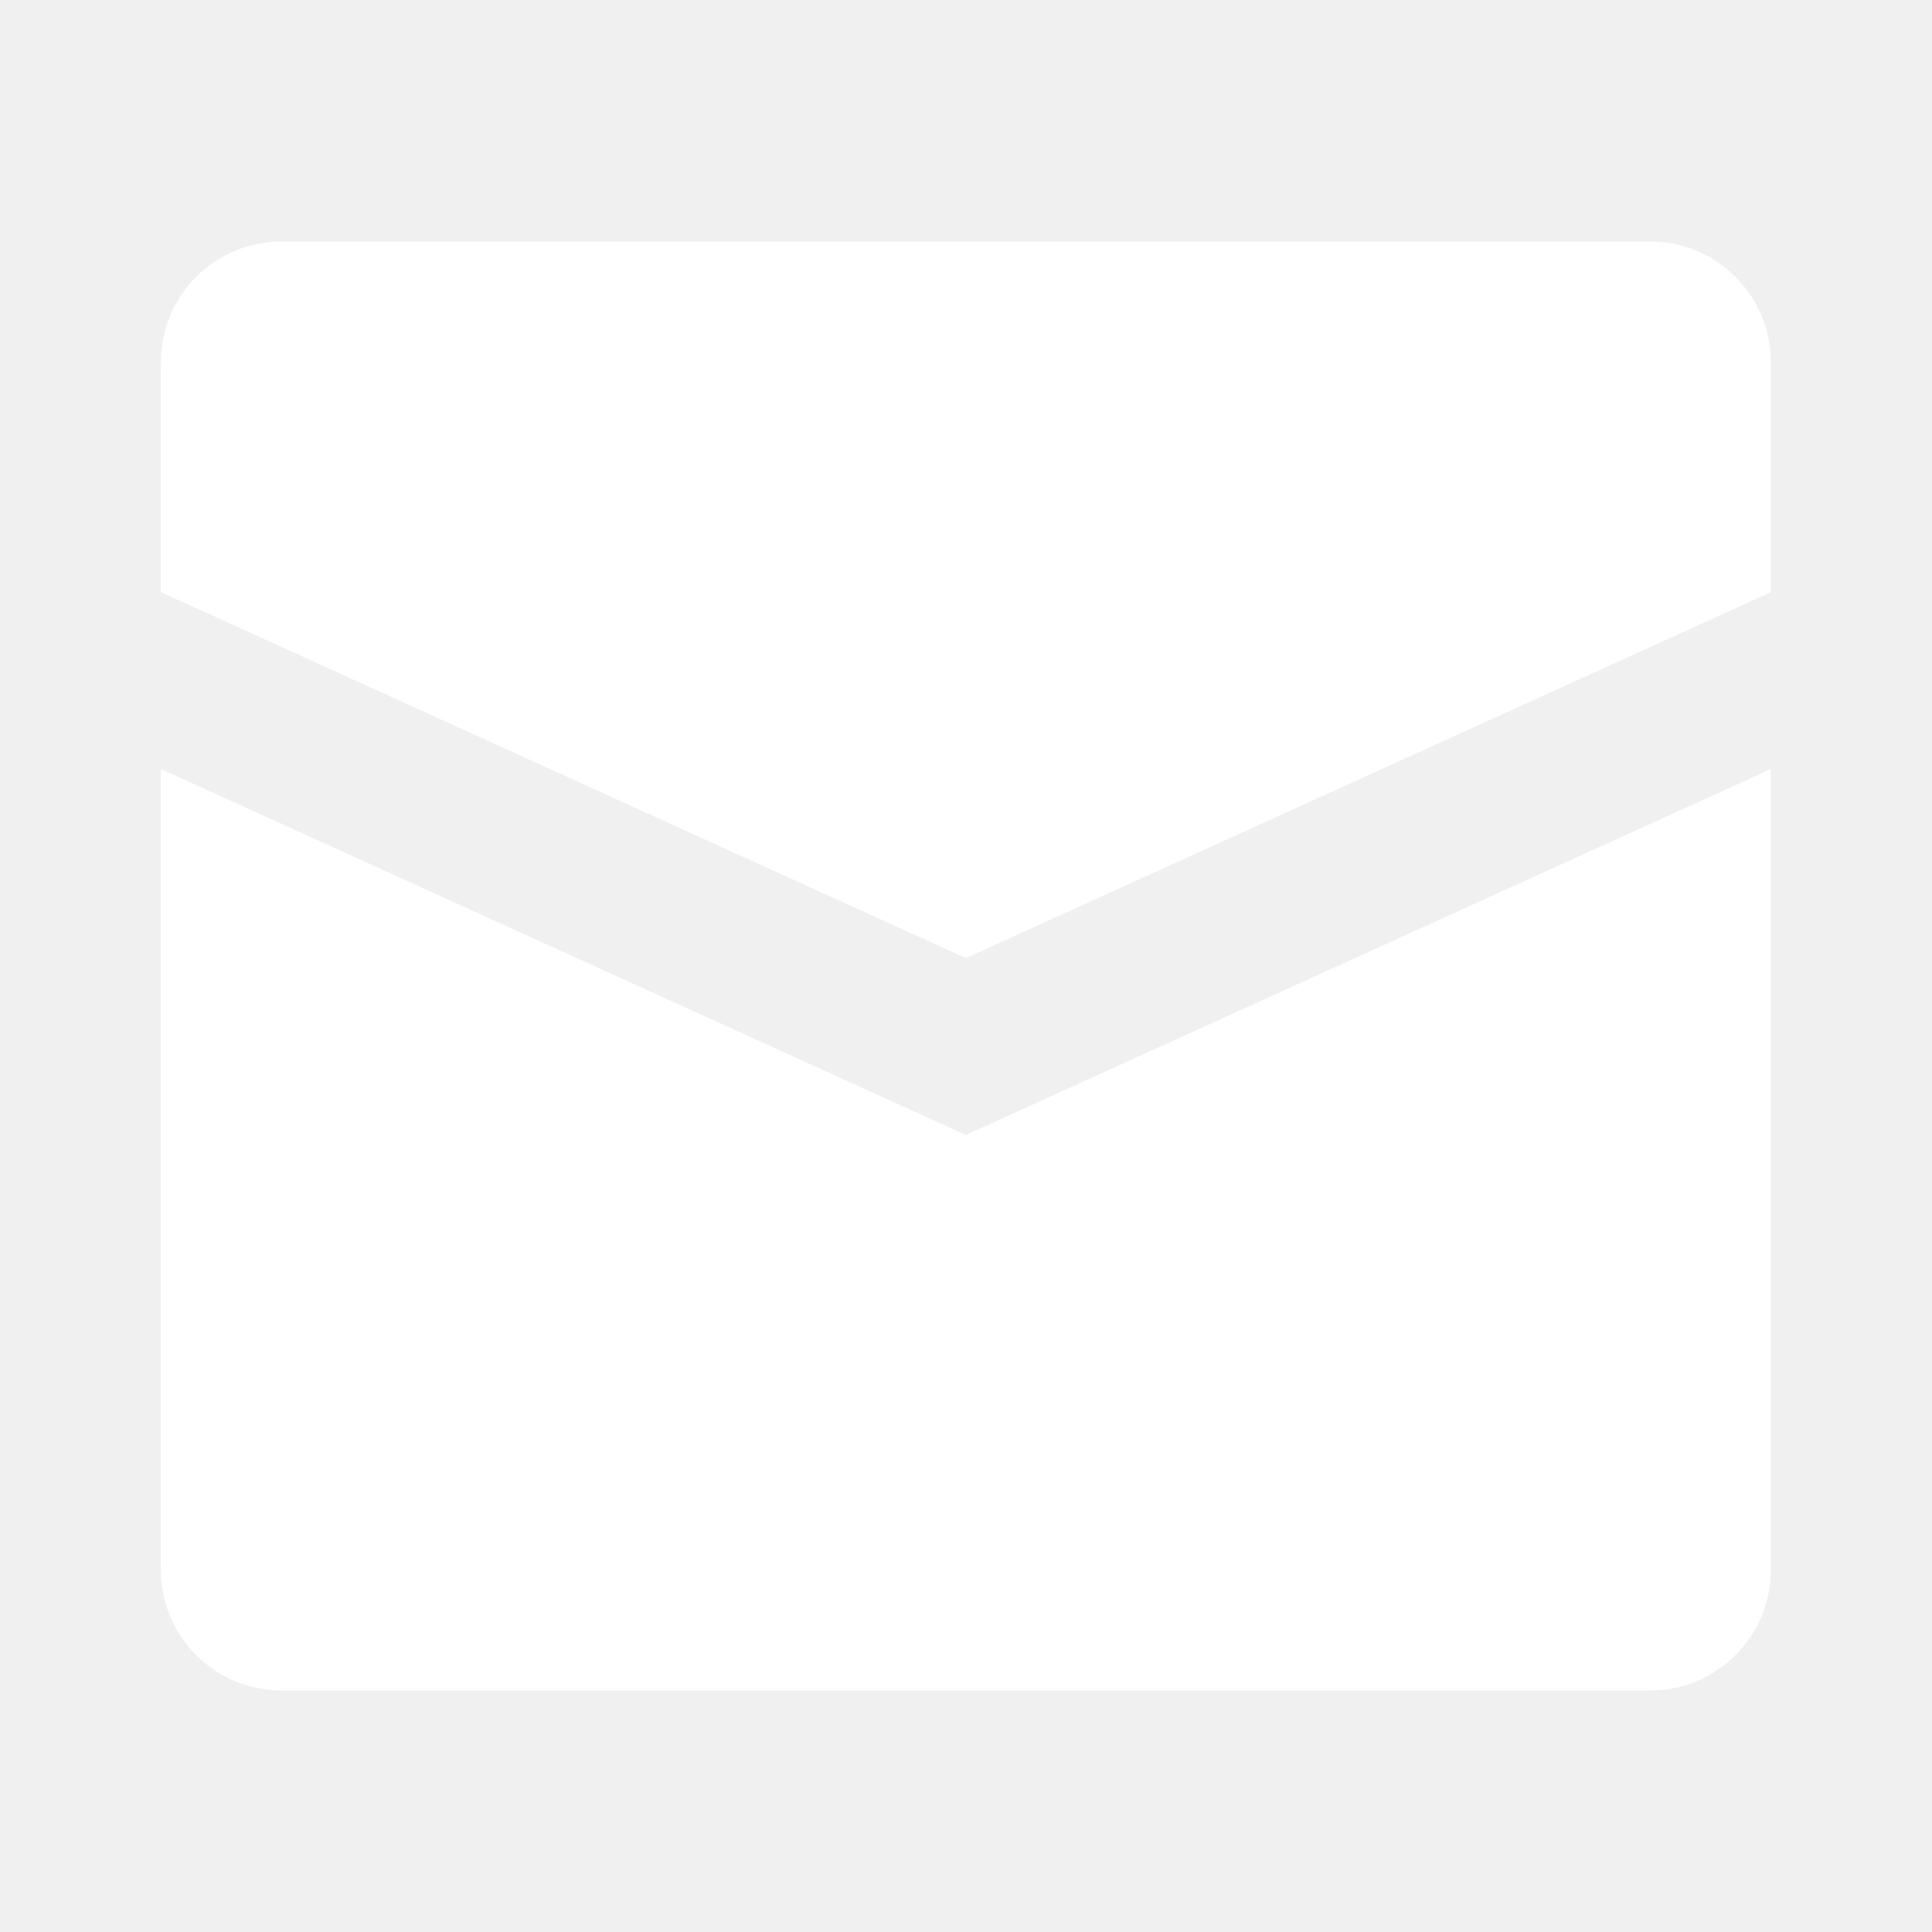
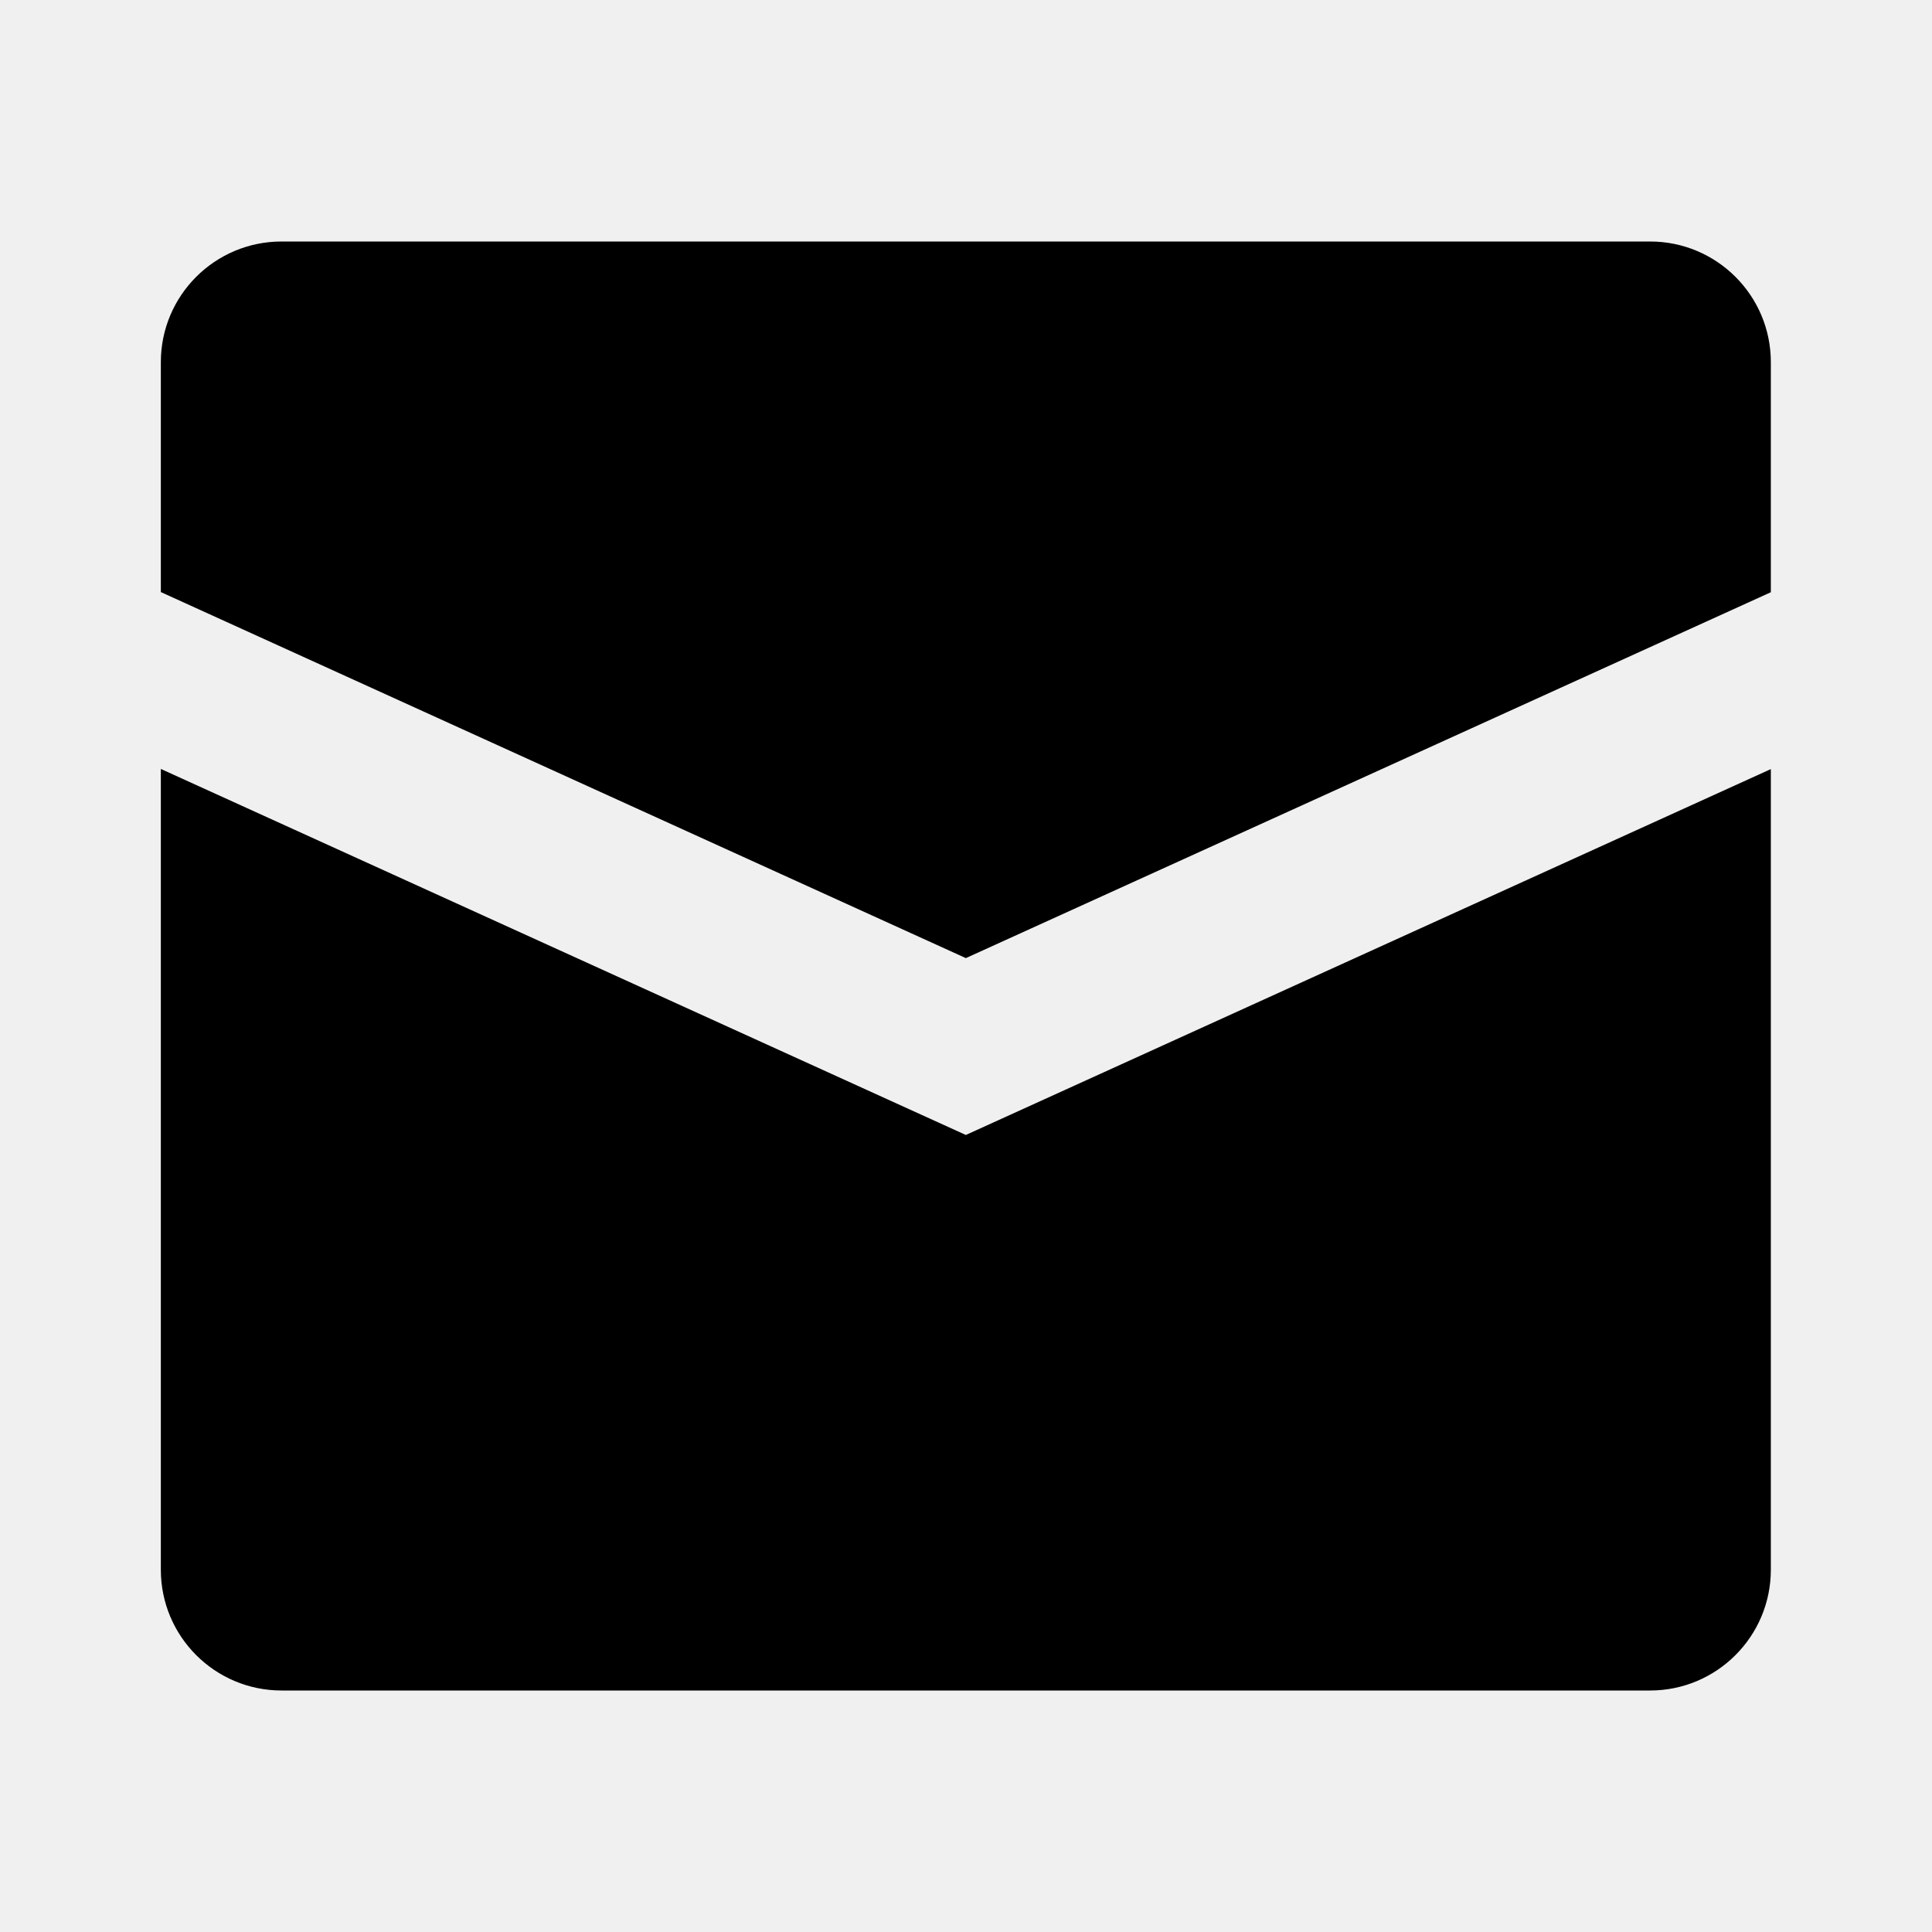
<svg viewBox="0 0 24 24" aria-hidden="true" class="r-4qtqp9 r-yyyyoo r-dnmrzs r-bnwqim r-1plcrui r-lrvibr r-18jsvk2 r-lwhw9o r-cnnz9e">
  <g>
-     <path fill="#fff" d="M1.998 4.499c0-.828.671-1.499 1.5-1.499h17c.828 0 1.5.671 1.5 1.499v2.858l-10 4.545-10-4.547V4.499zm0 5.053V19.5c0 .828.671 1.5 1.5 1.5h17c.828 0 1.5-.672 1.5-1.5V9.554l-10 4.545-10-4.547z" />
+     <path fill="currentColor" d="M1.998 4.499c0-.828.671-1.499 1.5-1.499h17c.828 0 1.5.671 1.5 1.499v2.858l-10 4.545-10-4.547V4.499zm0 5.053V19.5c0 .828.671 1.5 1.5 1.5h17c.828 0 1.5-.672 1.5-1.5V9.554l-10 4.545-10-4.547z" />
  </g>
</svg>
